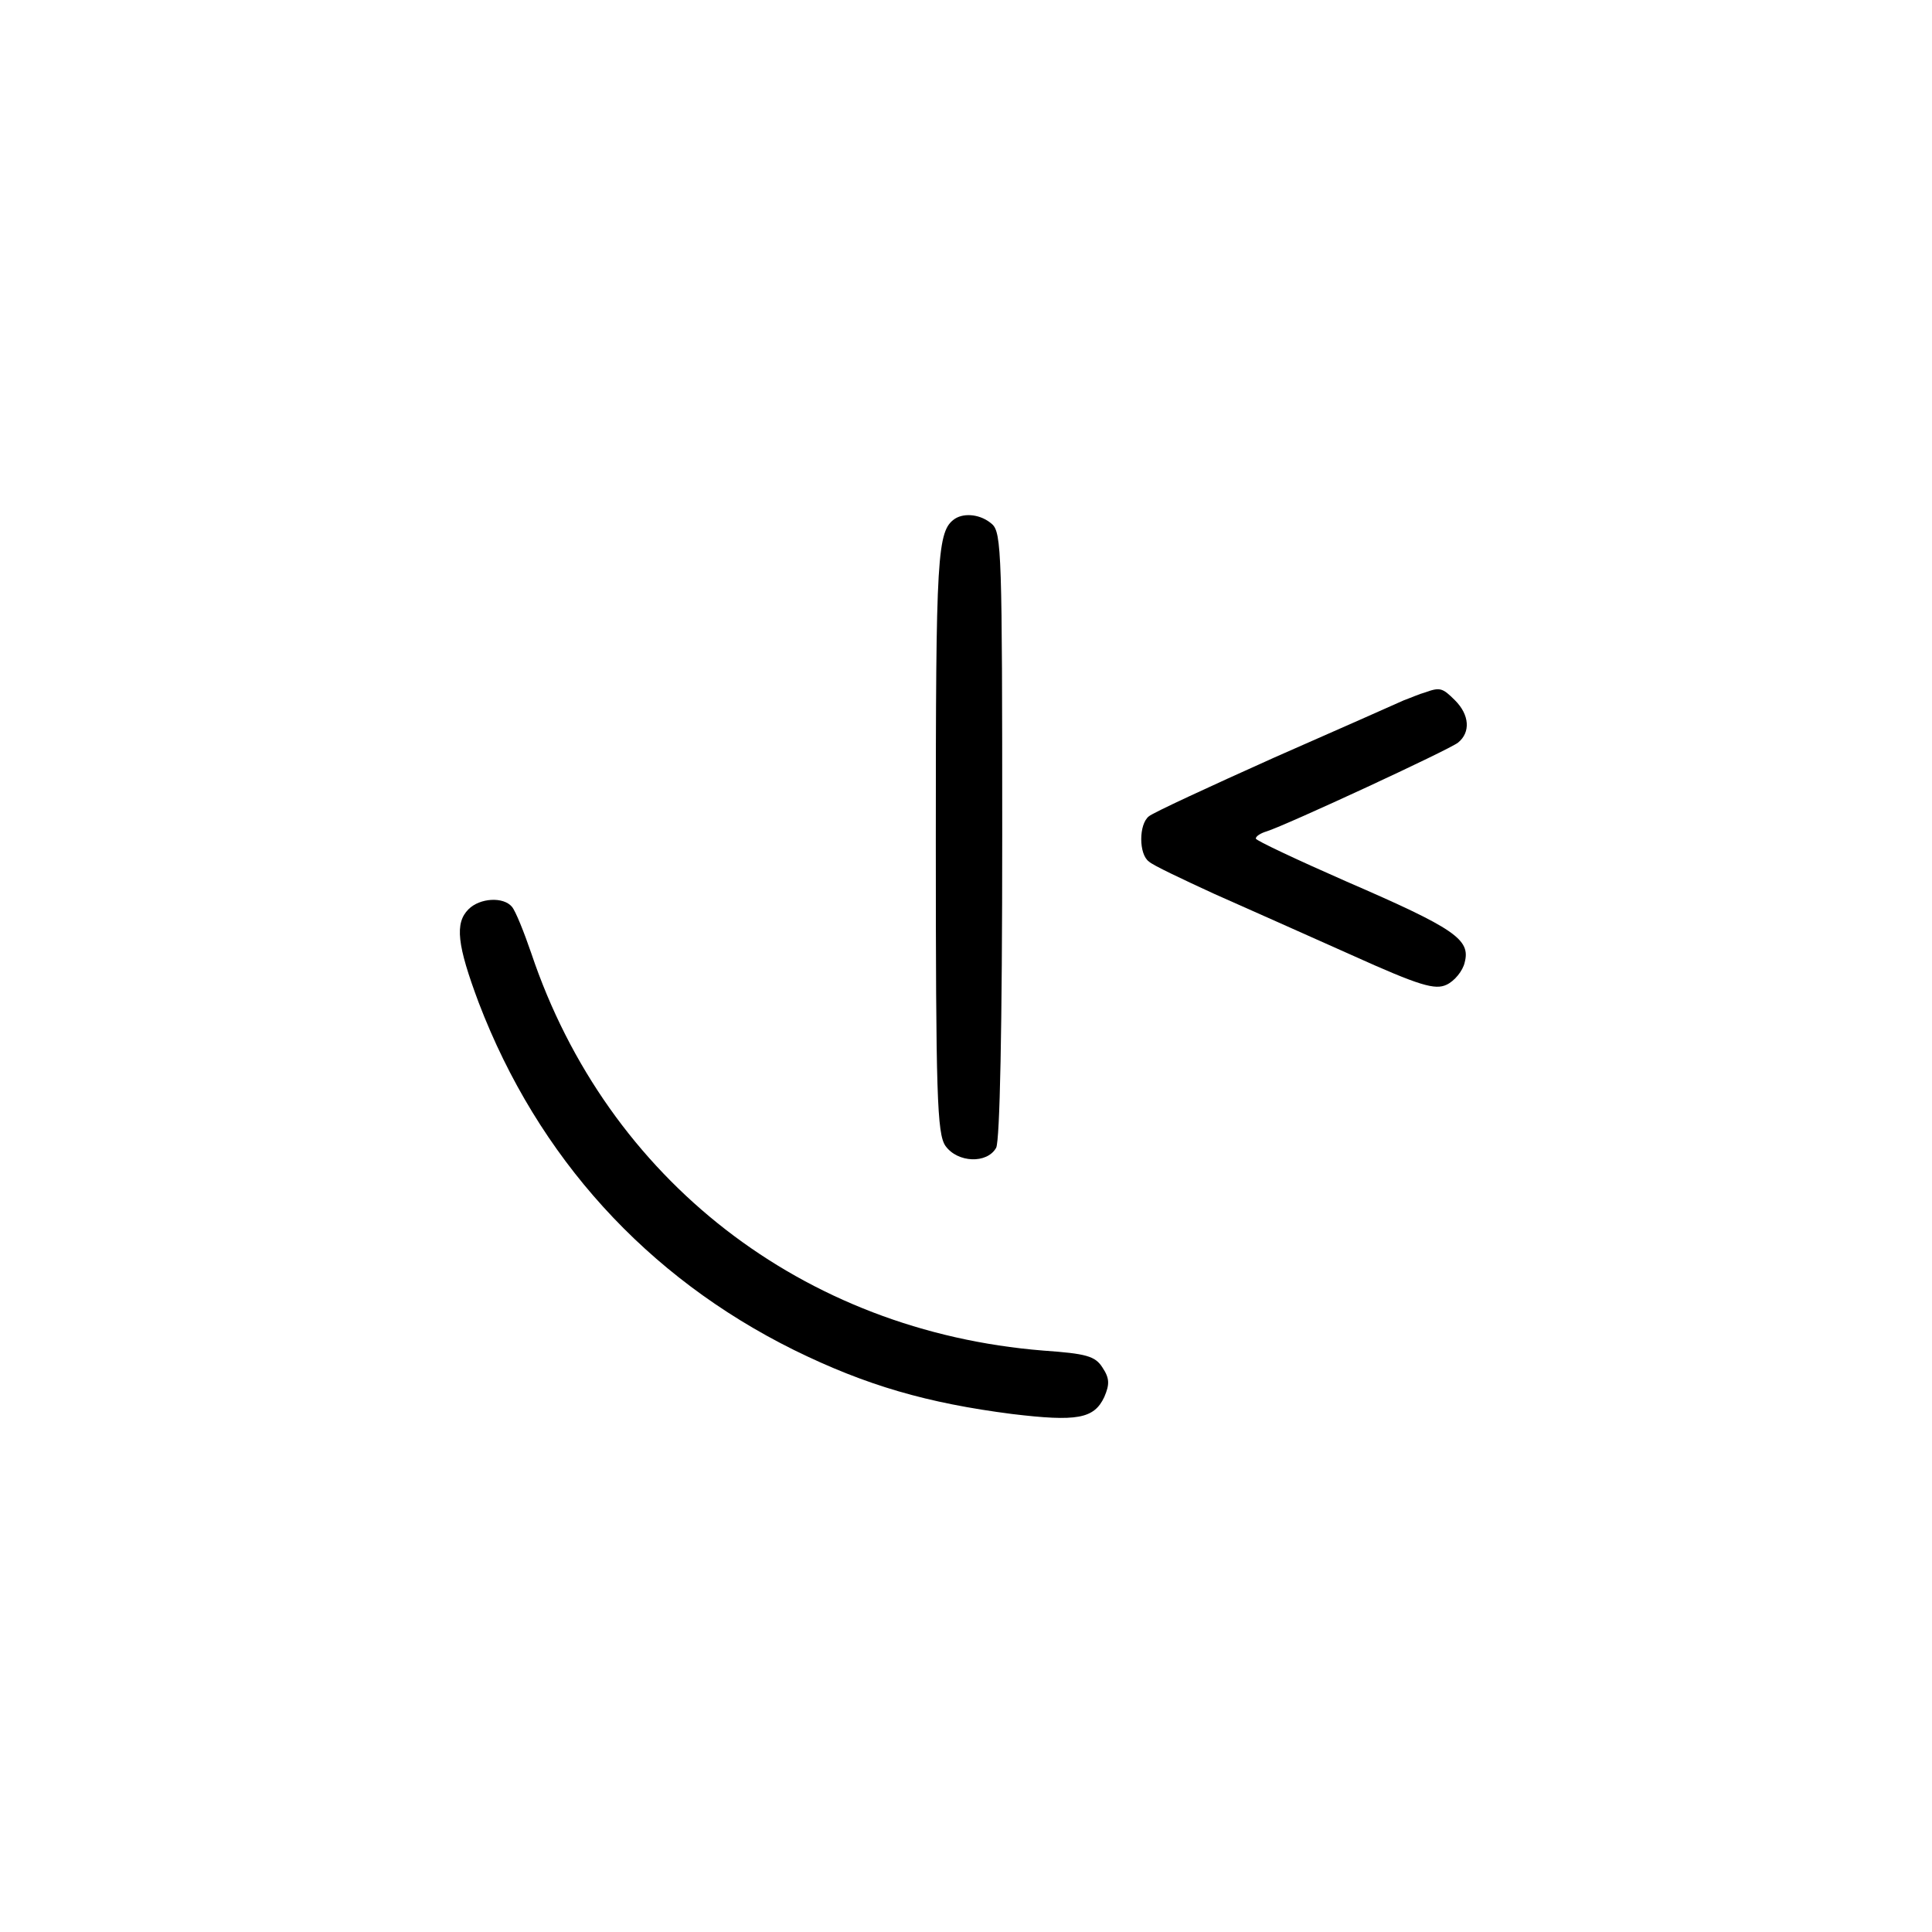
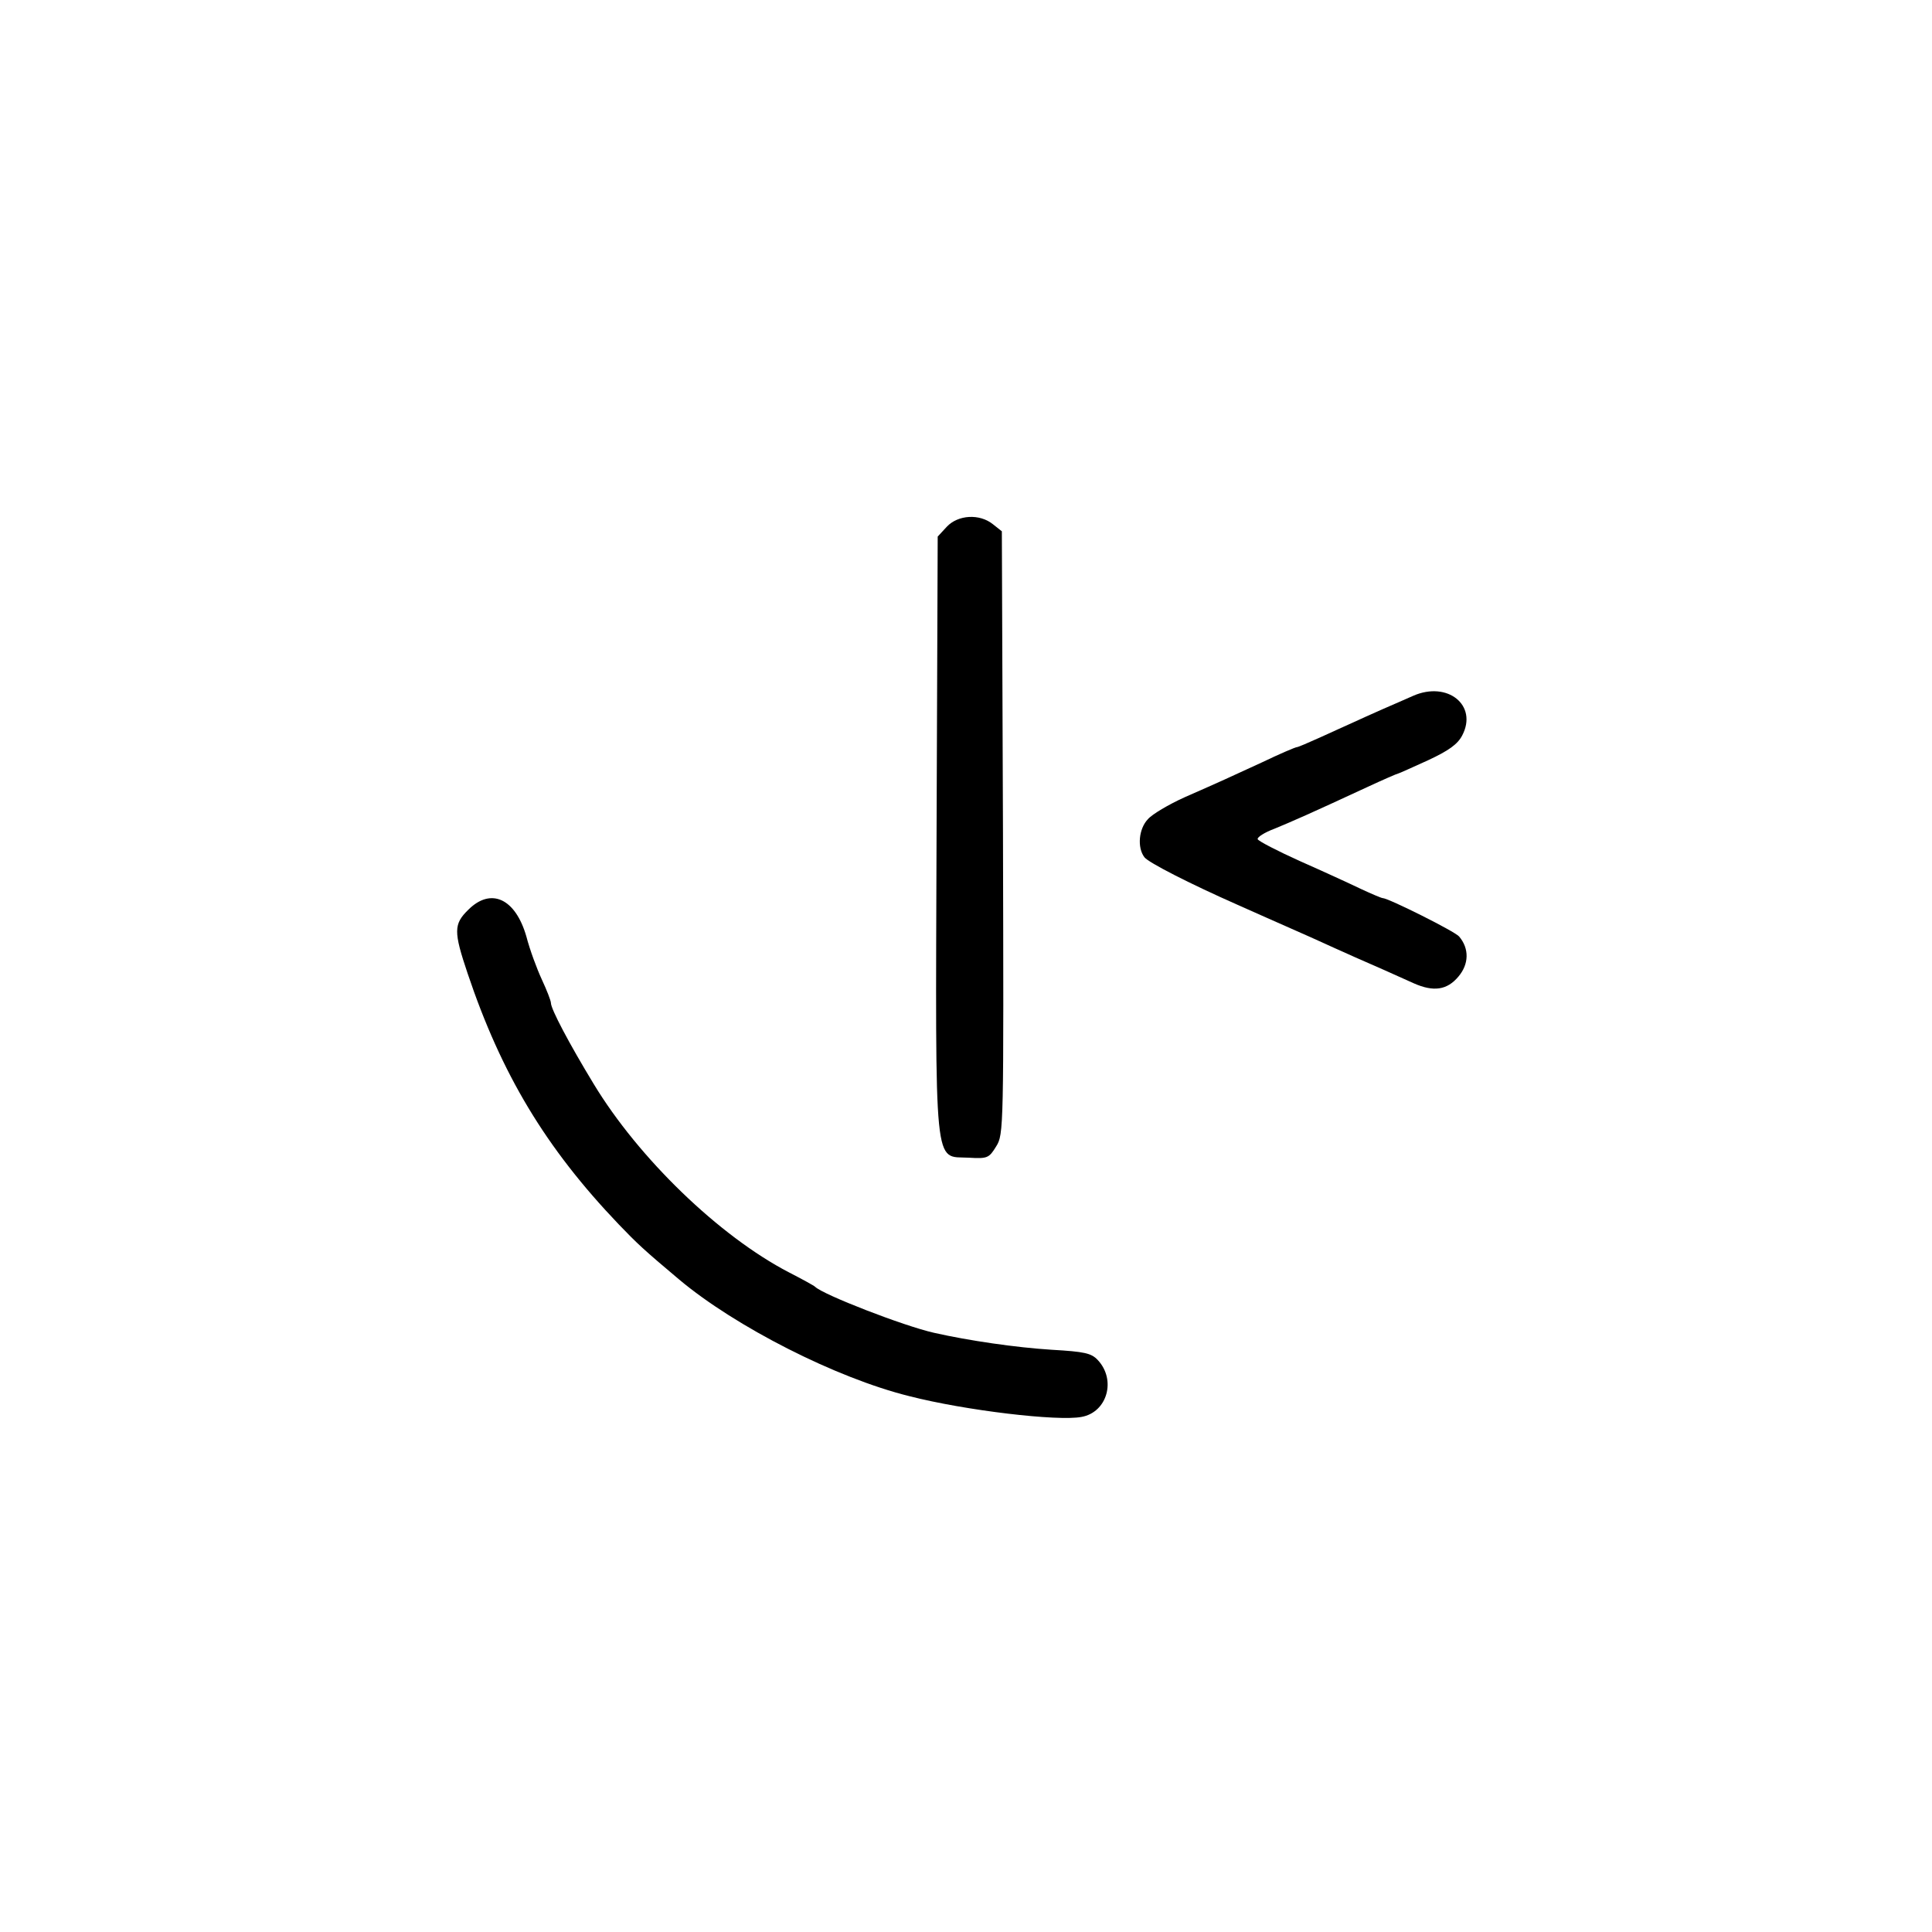
- <svg xmlns="http://www.w3.org/2000/svg" version="1.0" width="320pt" height="320pt" viewBox="0 0 320 320" preserveAspectRatio="xMidYMid meet">
-   <g transform="translate(0,320) scale(0.1,-0.1)" fill="#000000" stroke="none">
-     <path d="M1582 2341 c-30 -20 -32 -58 -32 -533 0 -421 2 -486 16 -506 20 -28 69 -30 84 -3 6 13 10 194 10 519 0 463 -1 500 -17 514 -18 16 -45 19 -61 9z" />
-     <path d="M2360 2053 c-8 -2 -24 -9 -35 -13 -11 -5 -108 -48 -215 -95 -107 -48 -200 -91 -207 -97 -17 -13 -17 -63 0 -75 6 -6 55 -29 107 -53 52 -23 155 -69 229 -102 113 -51 138 -58 157 -49 13 6 27 23 30 37 10 38 -16 56 -196 134 -82 36 -150 68 -150 71 0 4 8 9 18 12 32 10 302 135 317 147 21 17 19 46 -5 70 -21 21 -25 22 -50 13z" />
-     <path d="M776 1694 c-23 -23 -19 -59 17 -155 98 -256 278 -454 522 -575 120 -59 221 -88 361 -106 108 -13 136 -8 153 28 9 21 9 31 -3 49 -12 19 -27 23 -98 28 -398 32 -722 283 -848 658 -12 35 -26 70 -32 77 -14 17 -53 15 -72 -4z" />
+ <svg xmlns="http://www.w3.org/2000/svg" version="1.0" width="512pt" height="512pt" viewBox="0 0 512 512" preserveAspectRatio="xMidYMid meet">
+   <g transform="translate(0,512) scale(0.1,-0.1)" fill="#000000" stroke="none">
+     <path d="M2509 3724 l-24 -26 -3 -786 c-3 -911 -8 -855 85 -860 50 -3 54 -1 73 30 20 32 20 45 18 831 l-3 799 -24 19 c-35 28 -92 25 -122 -7z" />
+     <path d="M3745 3276 c-16 -7 -52 -23 -80 -35 -27 -12 -63 -28 -80 -36 -16 -7 -55 -25 -86 -39 -31 -14 -59 -26 -62 -26 -4 0 -46 -18 -94 -41 -98 -45 -97 -45 -204 -92 -42 -19 -86 -45 -97 -58 -24 -25 -29 -75 -9 -101 11 -14 118 -69 247 -126 25 -11 112 -50 194 -86 81 -37 169 -76 195 -87 25 -11 60 -27 78 -35 52 -23 88 -18 118 18 28 33 29 74 2 106 -10 13 -188 102 -203 102 -3 0 -29 11 -57 24 -29 14 -101 47 -162 74 -60 27 -110 53 -112 58 -2 5 18 18 45 28 46 19 92 39 245 110 43 20 80 36 82 36 2 0 37 16 79 35 56 26 79 43 91 66 42 80 -39 145 -130 105z" />
+     <path d="M1241 2709 c-39 -38 -39 -58 -2 -168 90 -268 207 -463 401 -666 49 -51 66 -67 160 -146 149 -125 416 -261 610 -309 148 -38 394 -67 456 -55 68 12 93 98 43 151 -17 18 -35 22 -122 27 -95 6 -219 24 -312 45 -80 18 -294 101 -315 122 -3 3 -34 20 -69 38 -185 96 -399 303 -518 500 -65 107 -113 198 -113 214 0 6 -11 34 -24 62 -13 28 -32 79 -41 114 -29 101 -94 131 -154 71z" />
  </g>
</svg>
